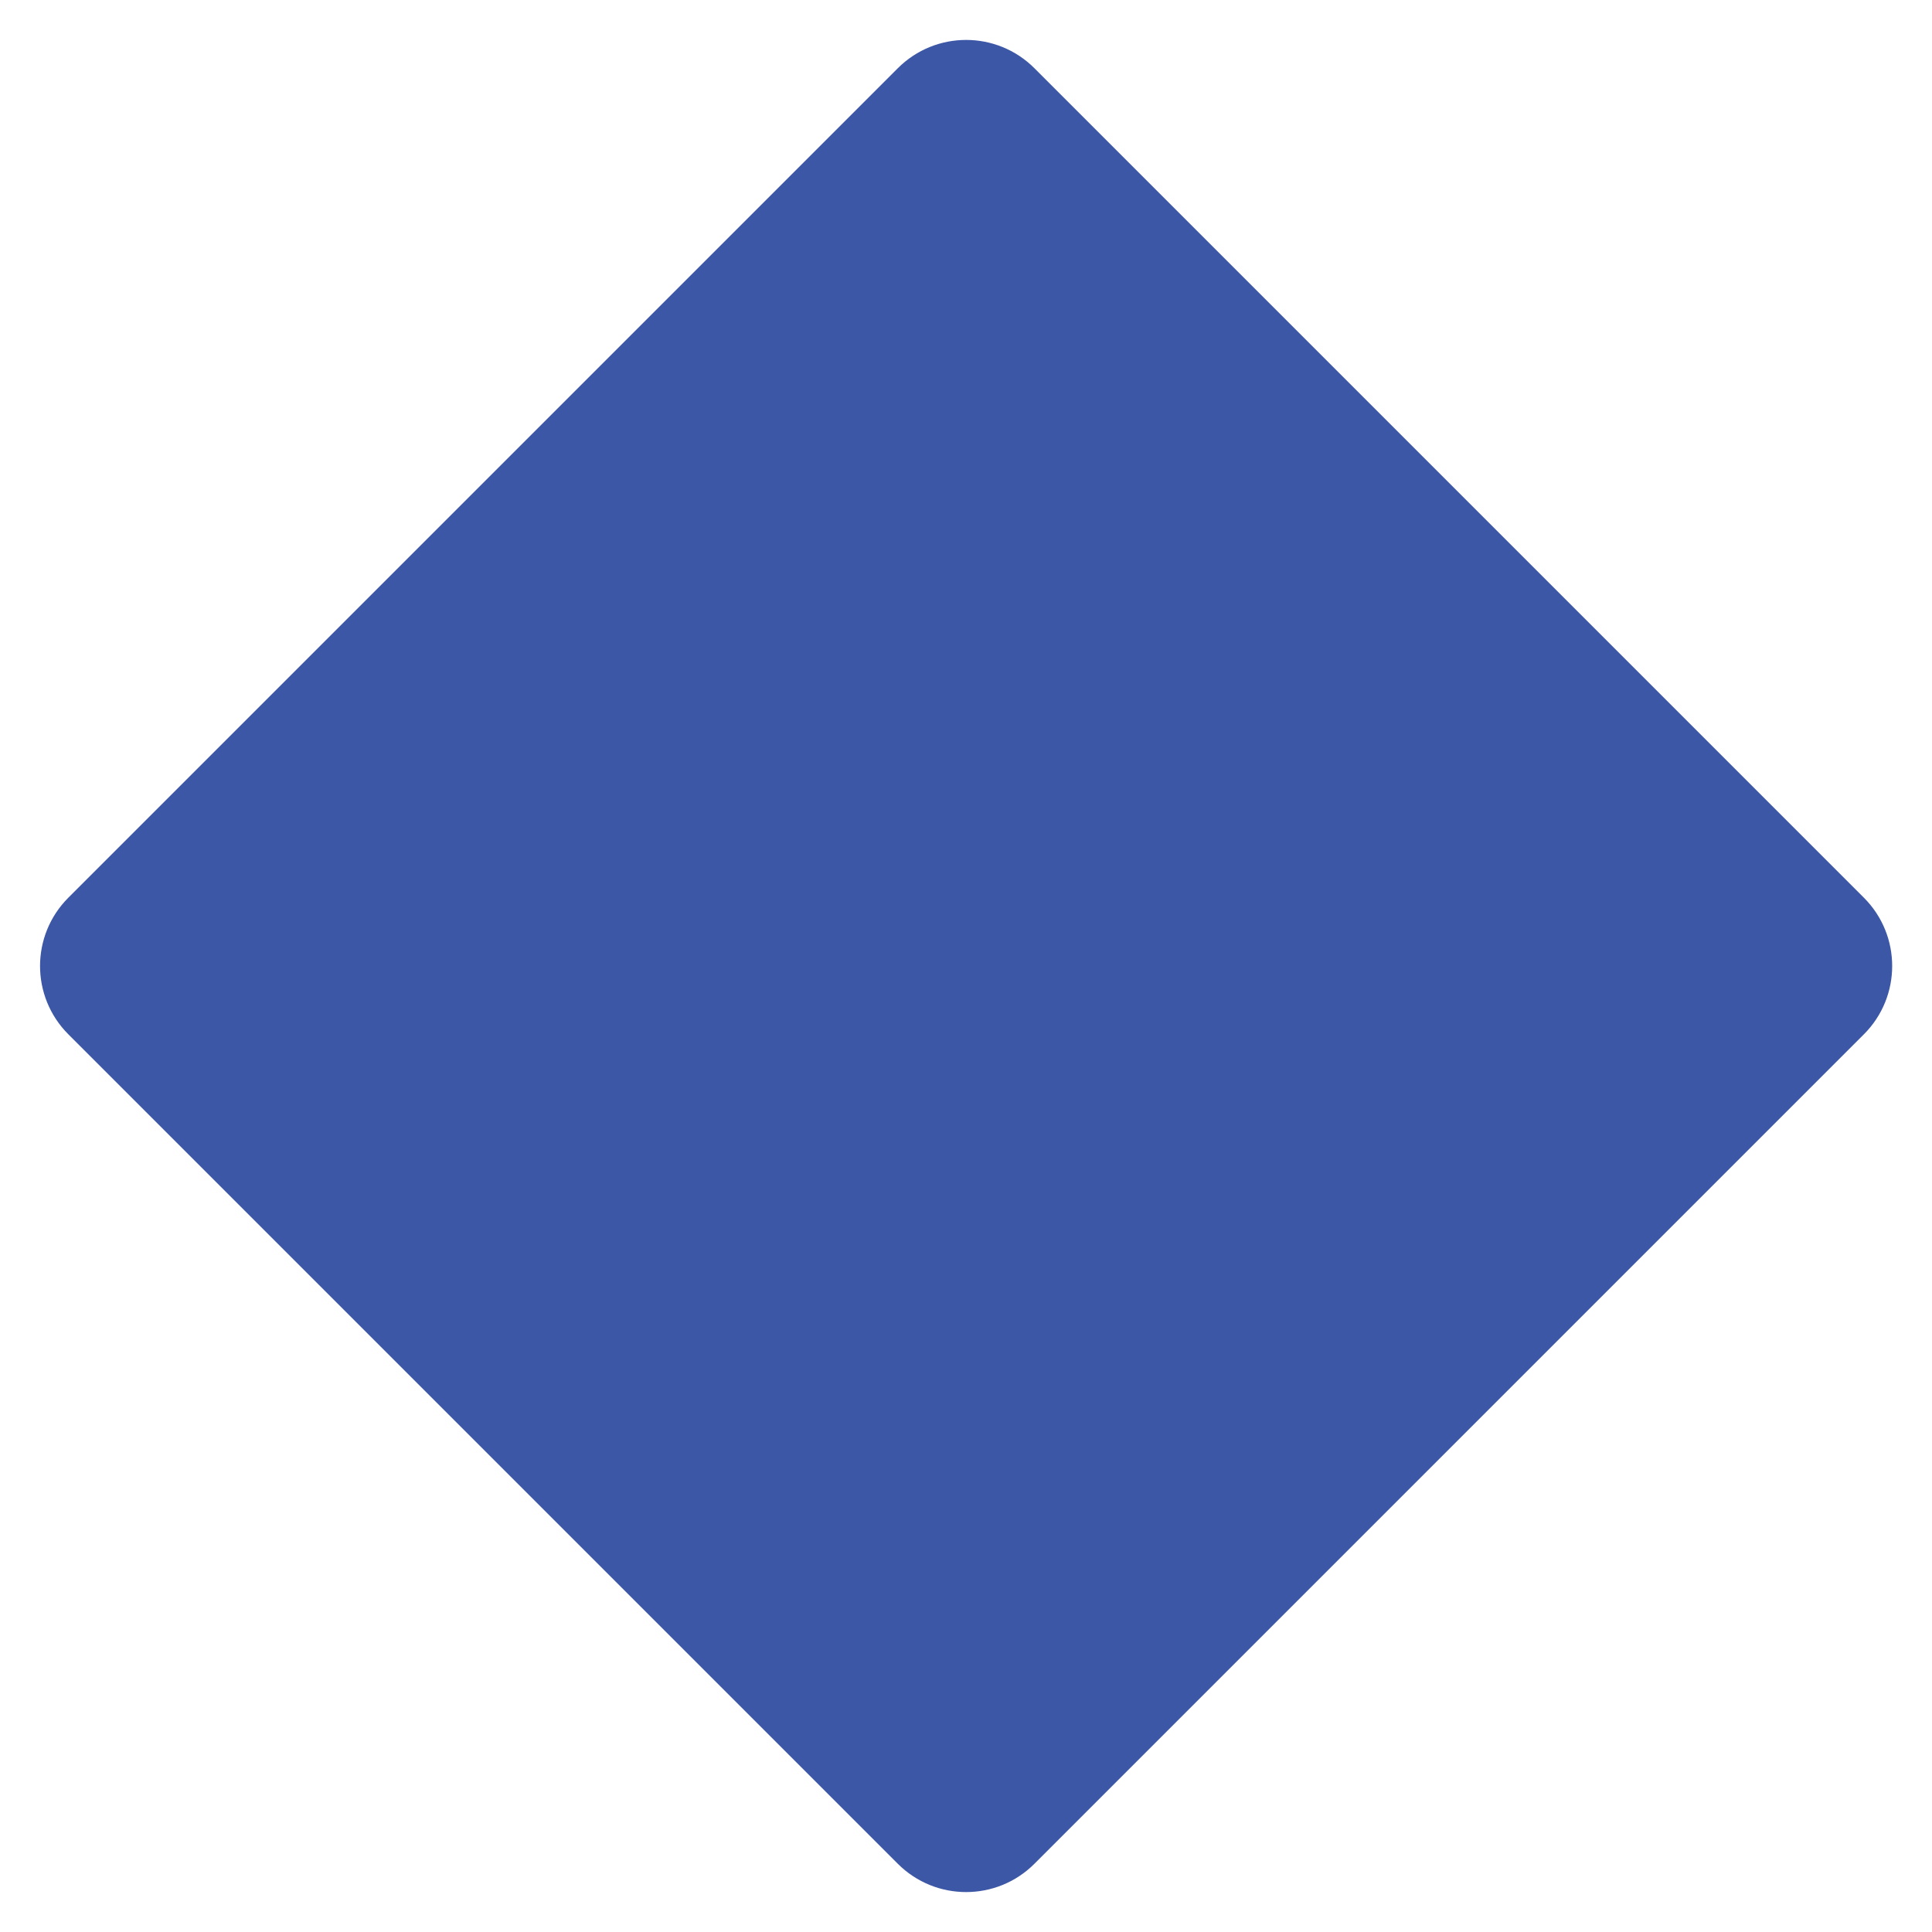
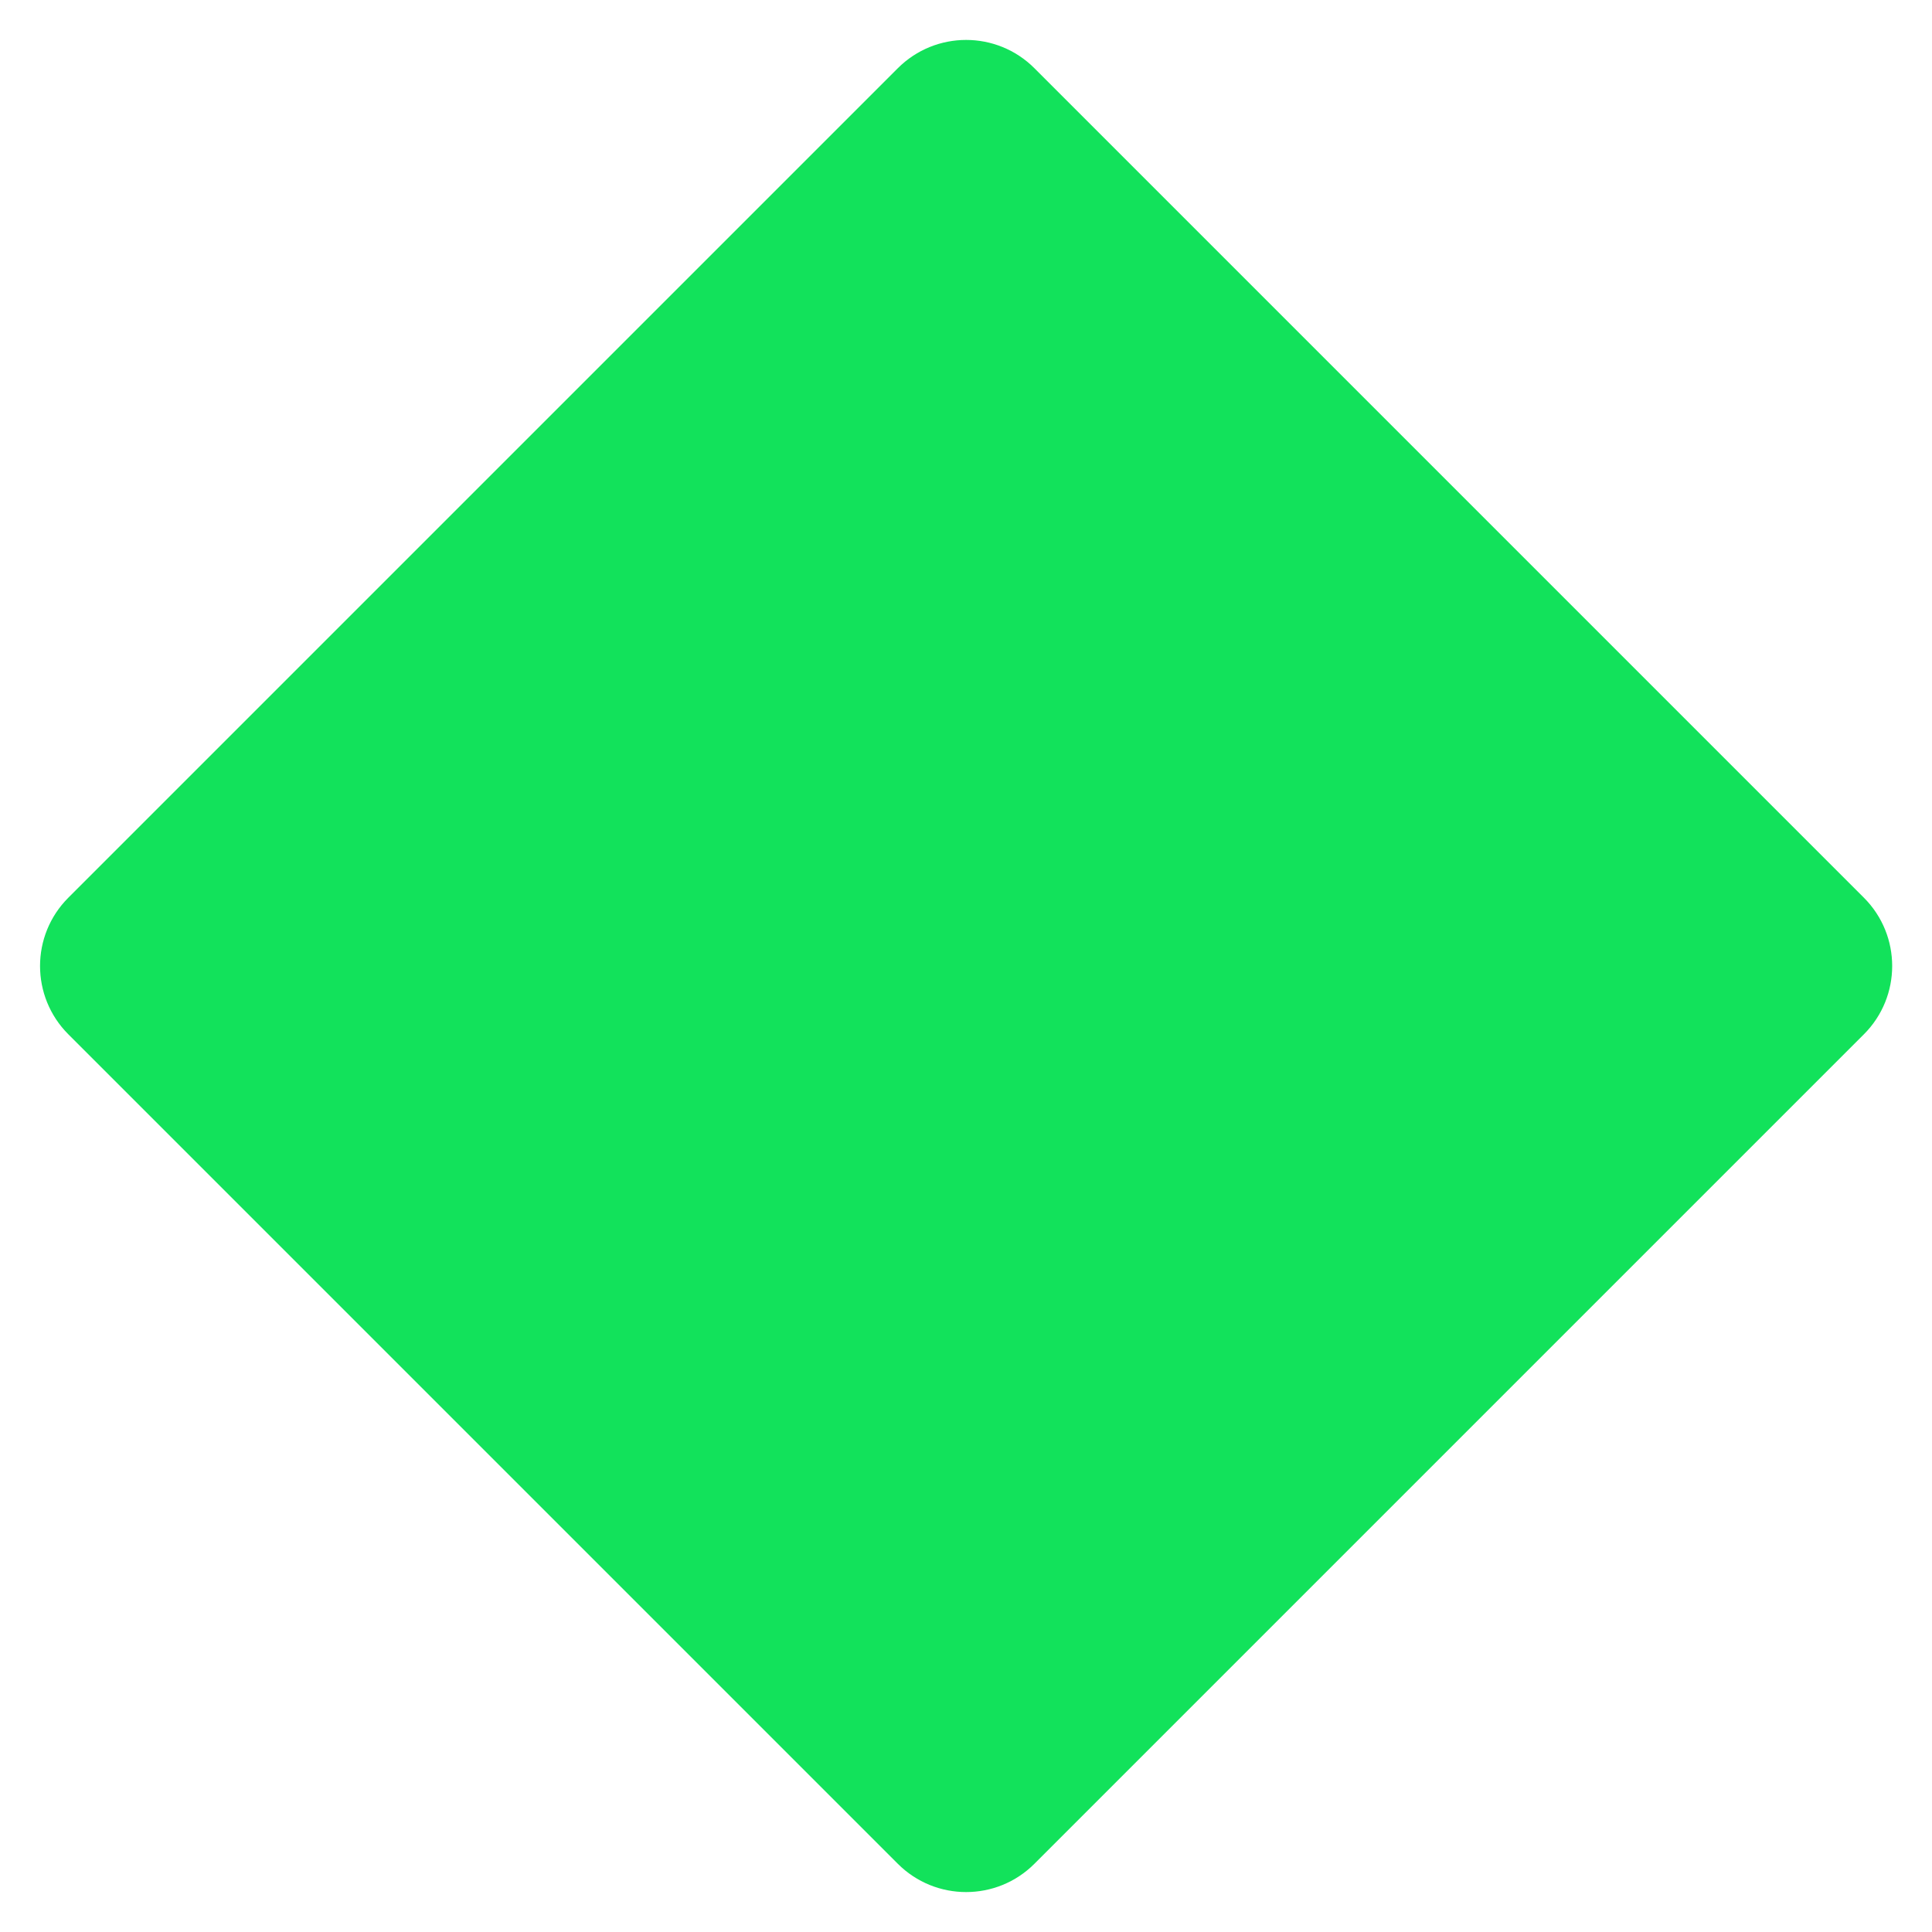
<svg xmlns="http://www.w3.org/2000/svg" id="Layer_1" data-name="Layer 1" viewBox="0 0 60 60">
  <defs>
    <style>
      .cls-1 {
-         fill: #3d57a7;
+         fill: #12e25b;
        stroke-width: 0px;
      }
    </style>
  </defs>
  <rect class="cls-1" x="8.79" y="8.79" width="42.43" height="42.43" rx="3" ry="3" transform="translate(-12.43 30) rotate(-45)" />
</svg>
